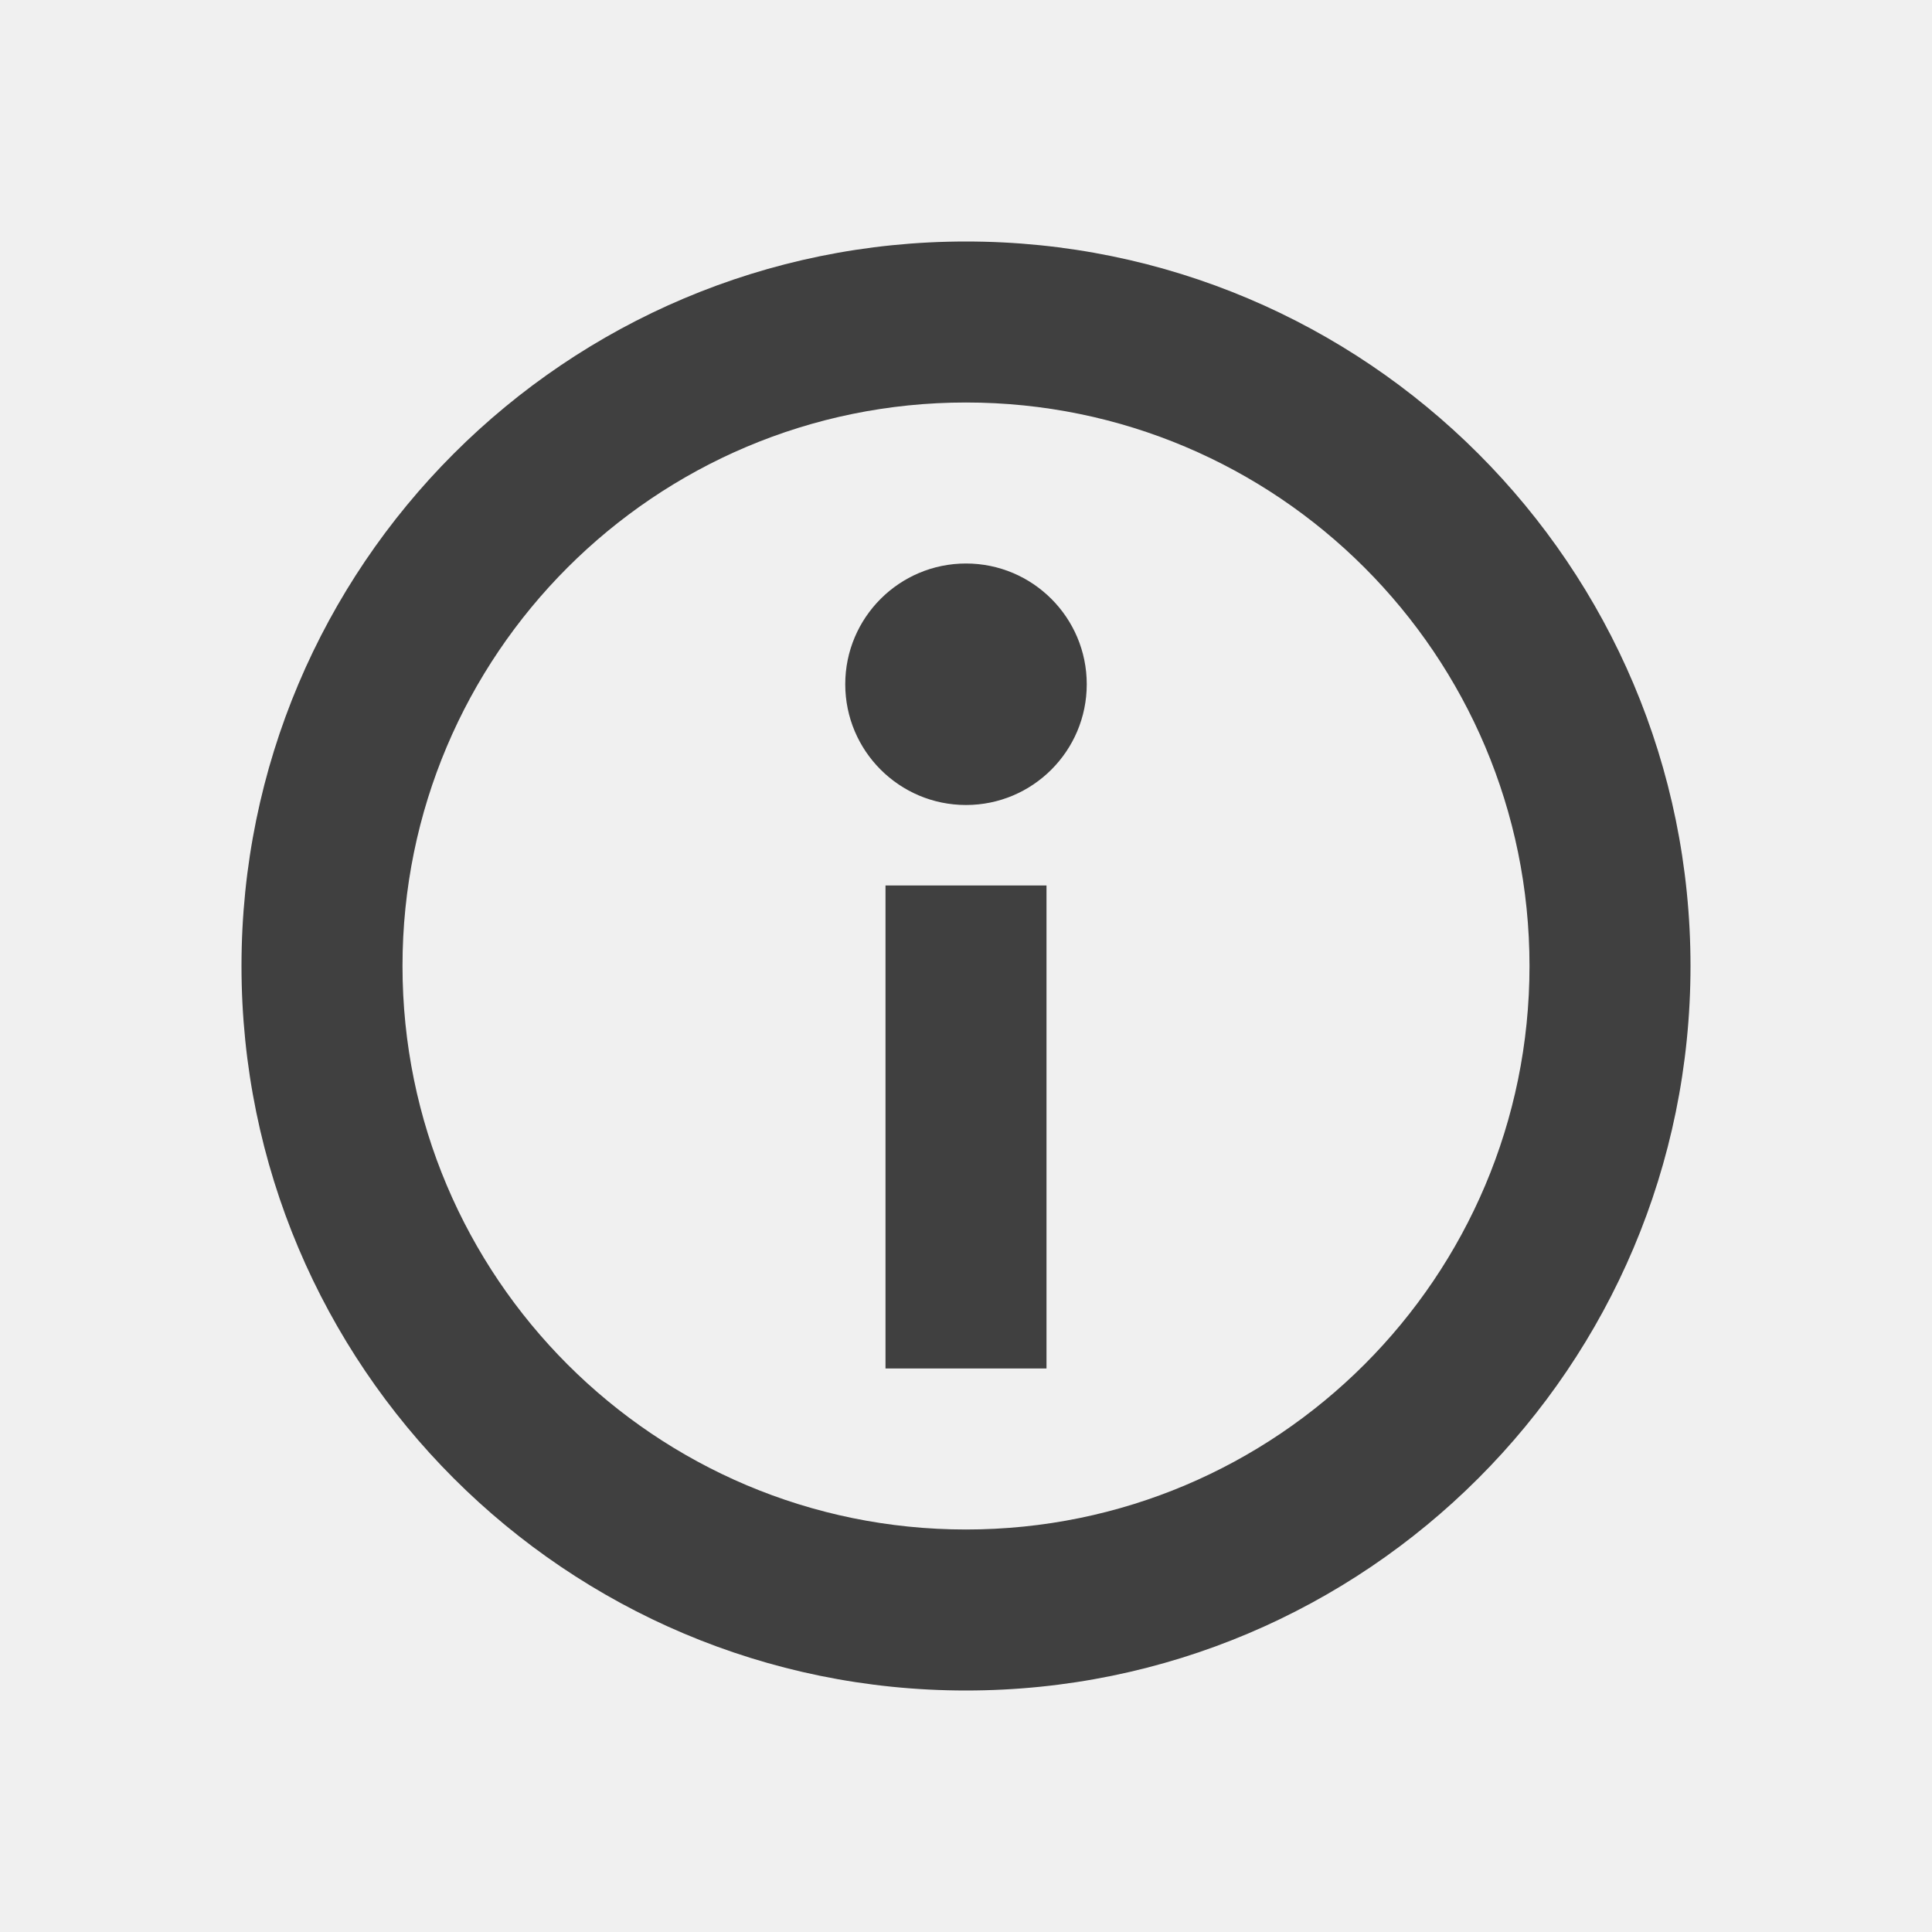
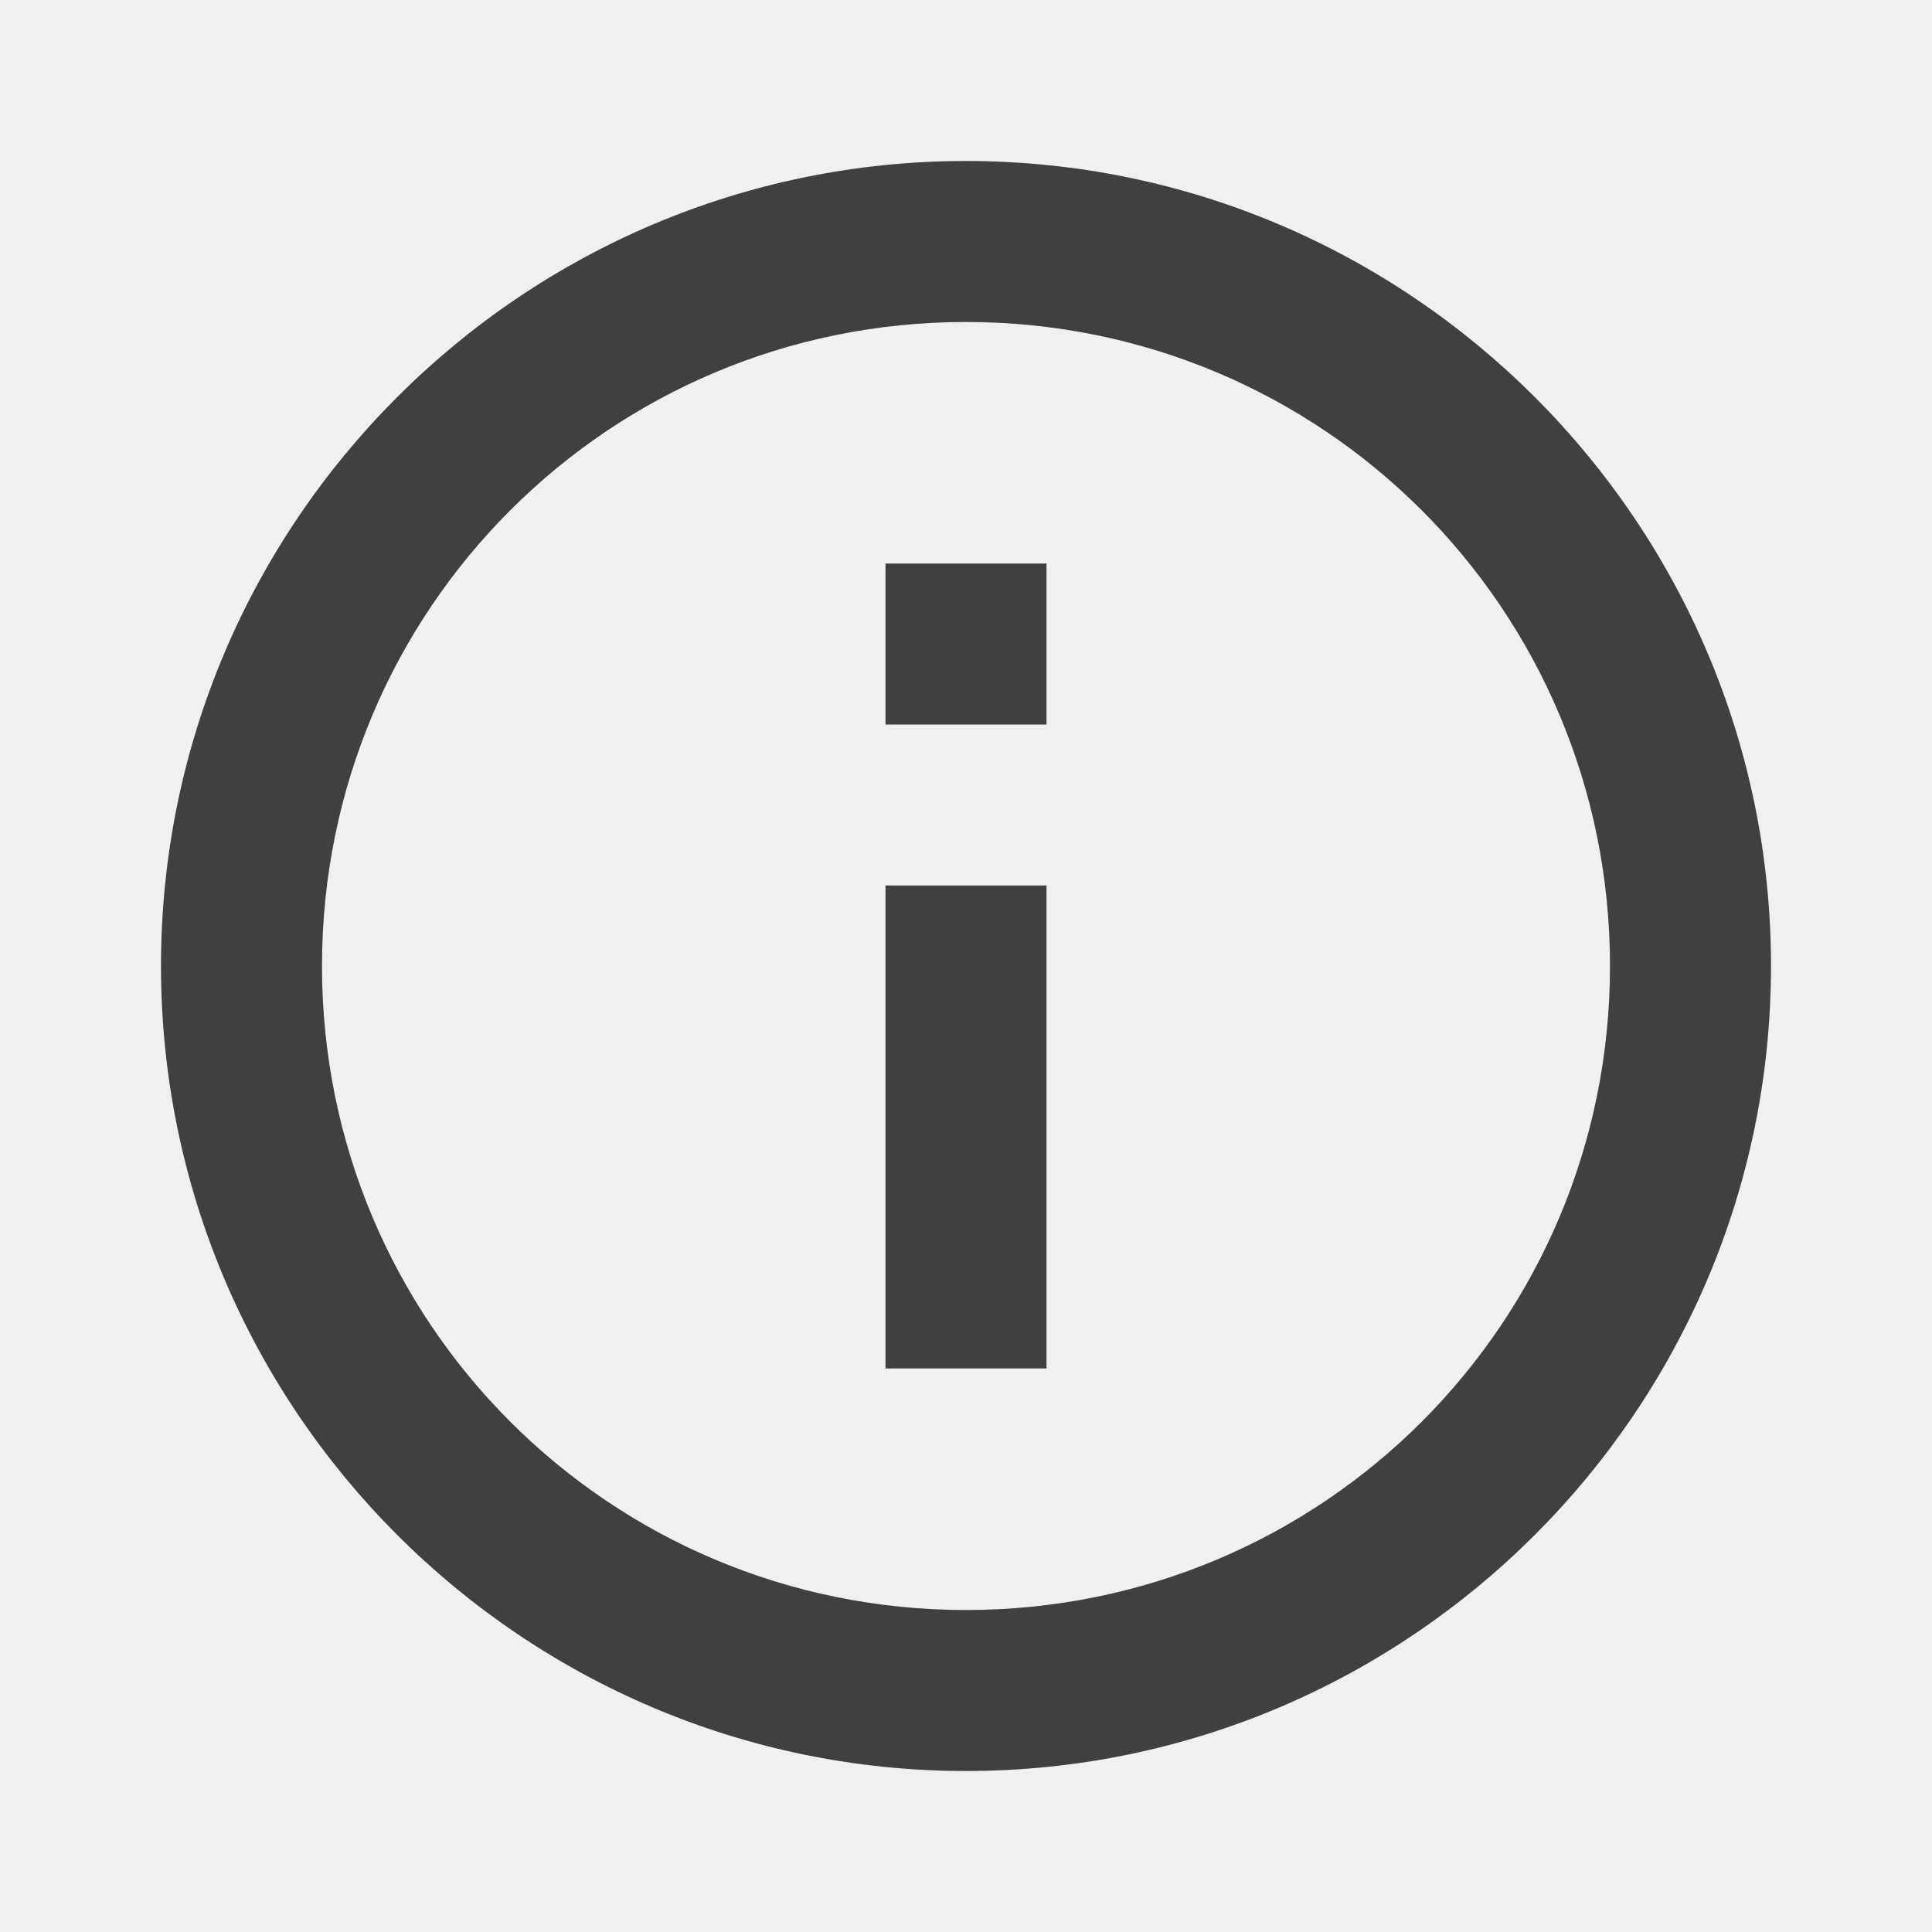
- <svg xmlns="http://www.w3.org/2000/svg" xmlns:xlink="http://www.w3.org/1999/xlink" width="24px" height="24px" viewBox="0 0 24 24" version="1.1">
-   <defs>
-     <path d="M12,21 C7.029,21 3,16.971 3,12 C3,7.029 7.029,3 12,3 C16.971,3 21,7.029 21,12 C21,16.971 16.971,21 12,21 Z M12,19 C15.866,19 19,15.866 19,12 C19,8.134 15.866,5 12,5 C8.134,5 5,8.134 5,12 C5,15.866 8.134,19 12,19 Z M11,11 L13,11 L13,17 L11,17 L11,11 Z M12,10 C11.172,10 10.5,9.328 10.5,8.5 C10.5,7.672 11.172,7 12,7 C12.828,7 13.5,7.672 13.5,8.5 C13.5,9.328 12.828,10 12,10 Z" id="path-1" />
-   </defs>
+ <svg xmlns="http://www.w3.org/2000/svg" width="24px" height="24px" viewBox="0 0 24 24" version="1.1">
  <g id="Icons" stroke="none" stroke-width="1" fill="none" fill-rule="evenodd">
-     <g id="icon/information">
-       <mask id="mask-2" fill="white">
-         <use xlink:href="#path-1" />
-       </mask>
-       <use id="information" fill="#404040" xlink:href="#path-1" />
+     <g id="icon/information" fill="#404040">
+       <path d="M12,2 C6.489,2 2,6.489 2,12 C2,17.511 6.489,22 12,22 C17.511,22 22,17.511 22,12 C22,6.489 17.511,2 12,2 Z M12,4 C16.43,4 20,7.57 20,12 C20,16.43 16.43,20 12,20 C7.57,20 4,16.43 4,12 C4,7.57 7.57,4 12,4 Z M11,7 L11,9 L13,9 L13,7 L11,7 Z M11,11 L11,17 L13,17 L13,11 L11,11 Z" id="Information" />
    </g>
  </g>
</svg>
